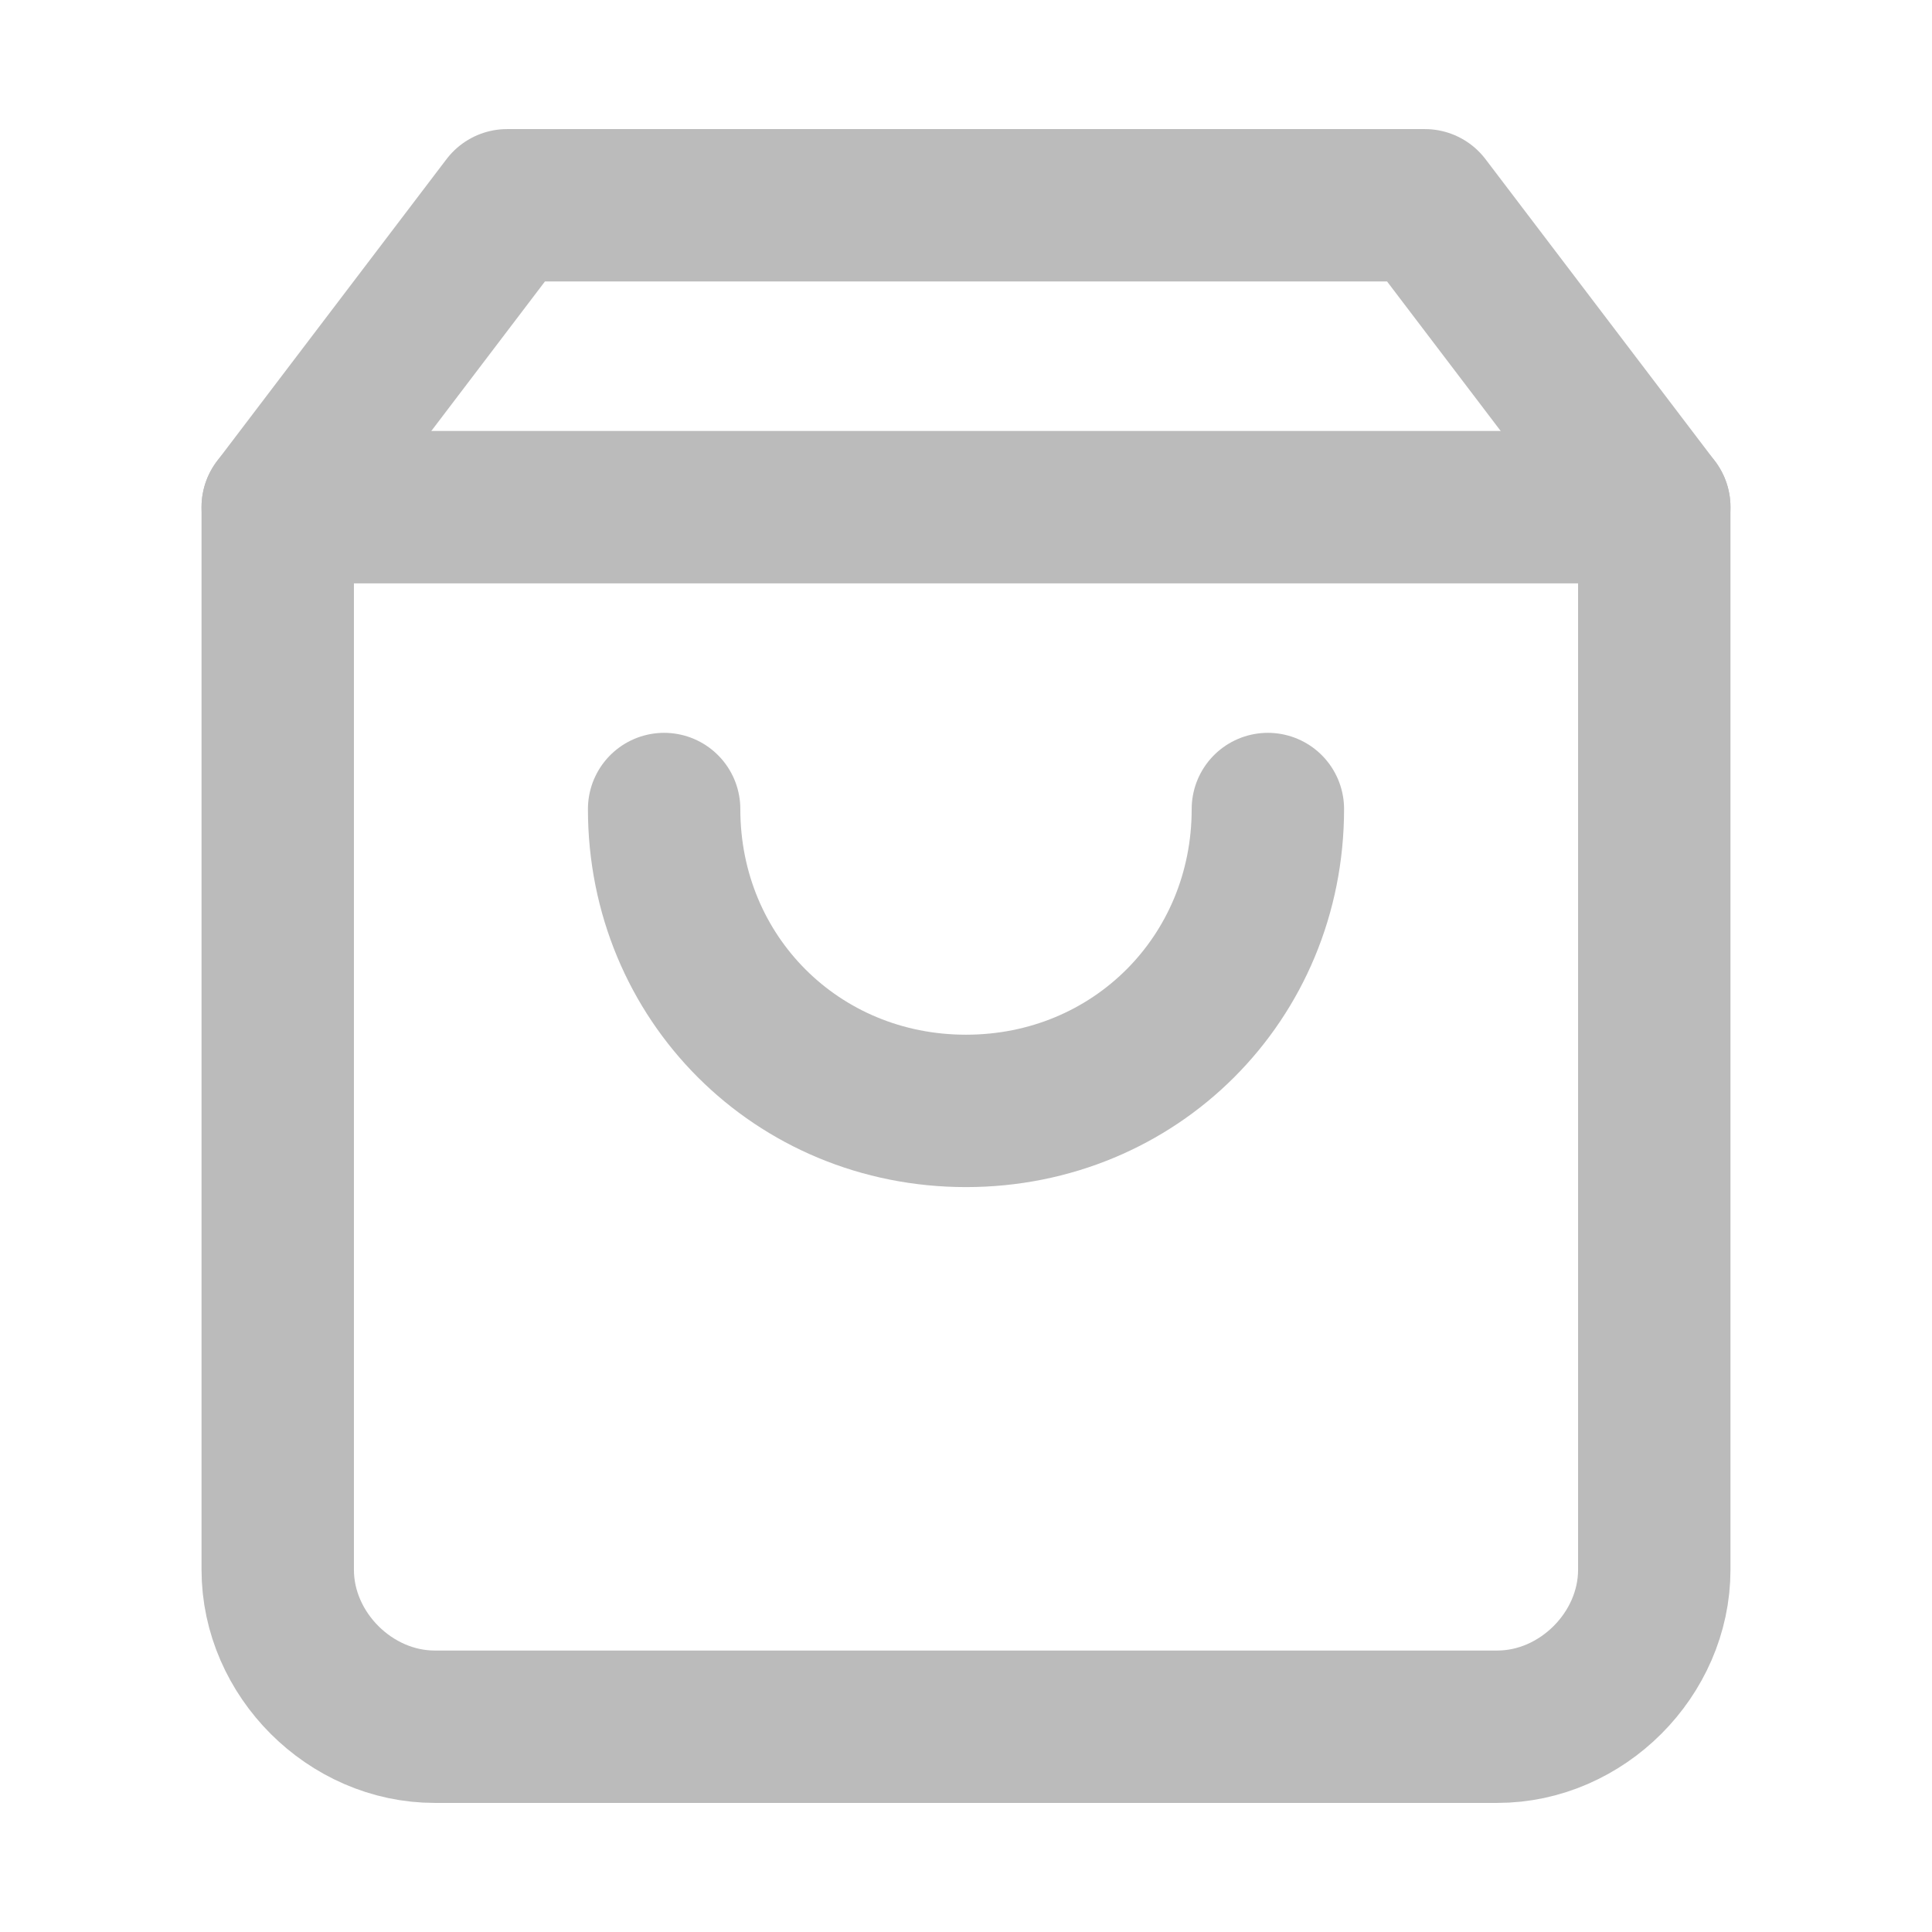
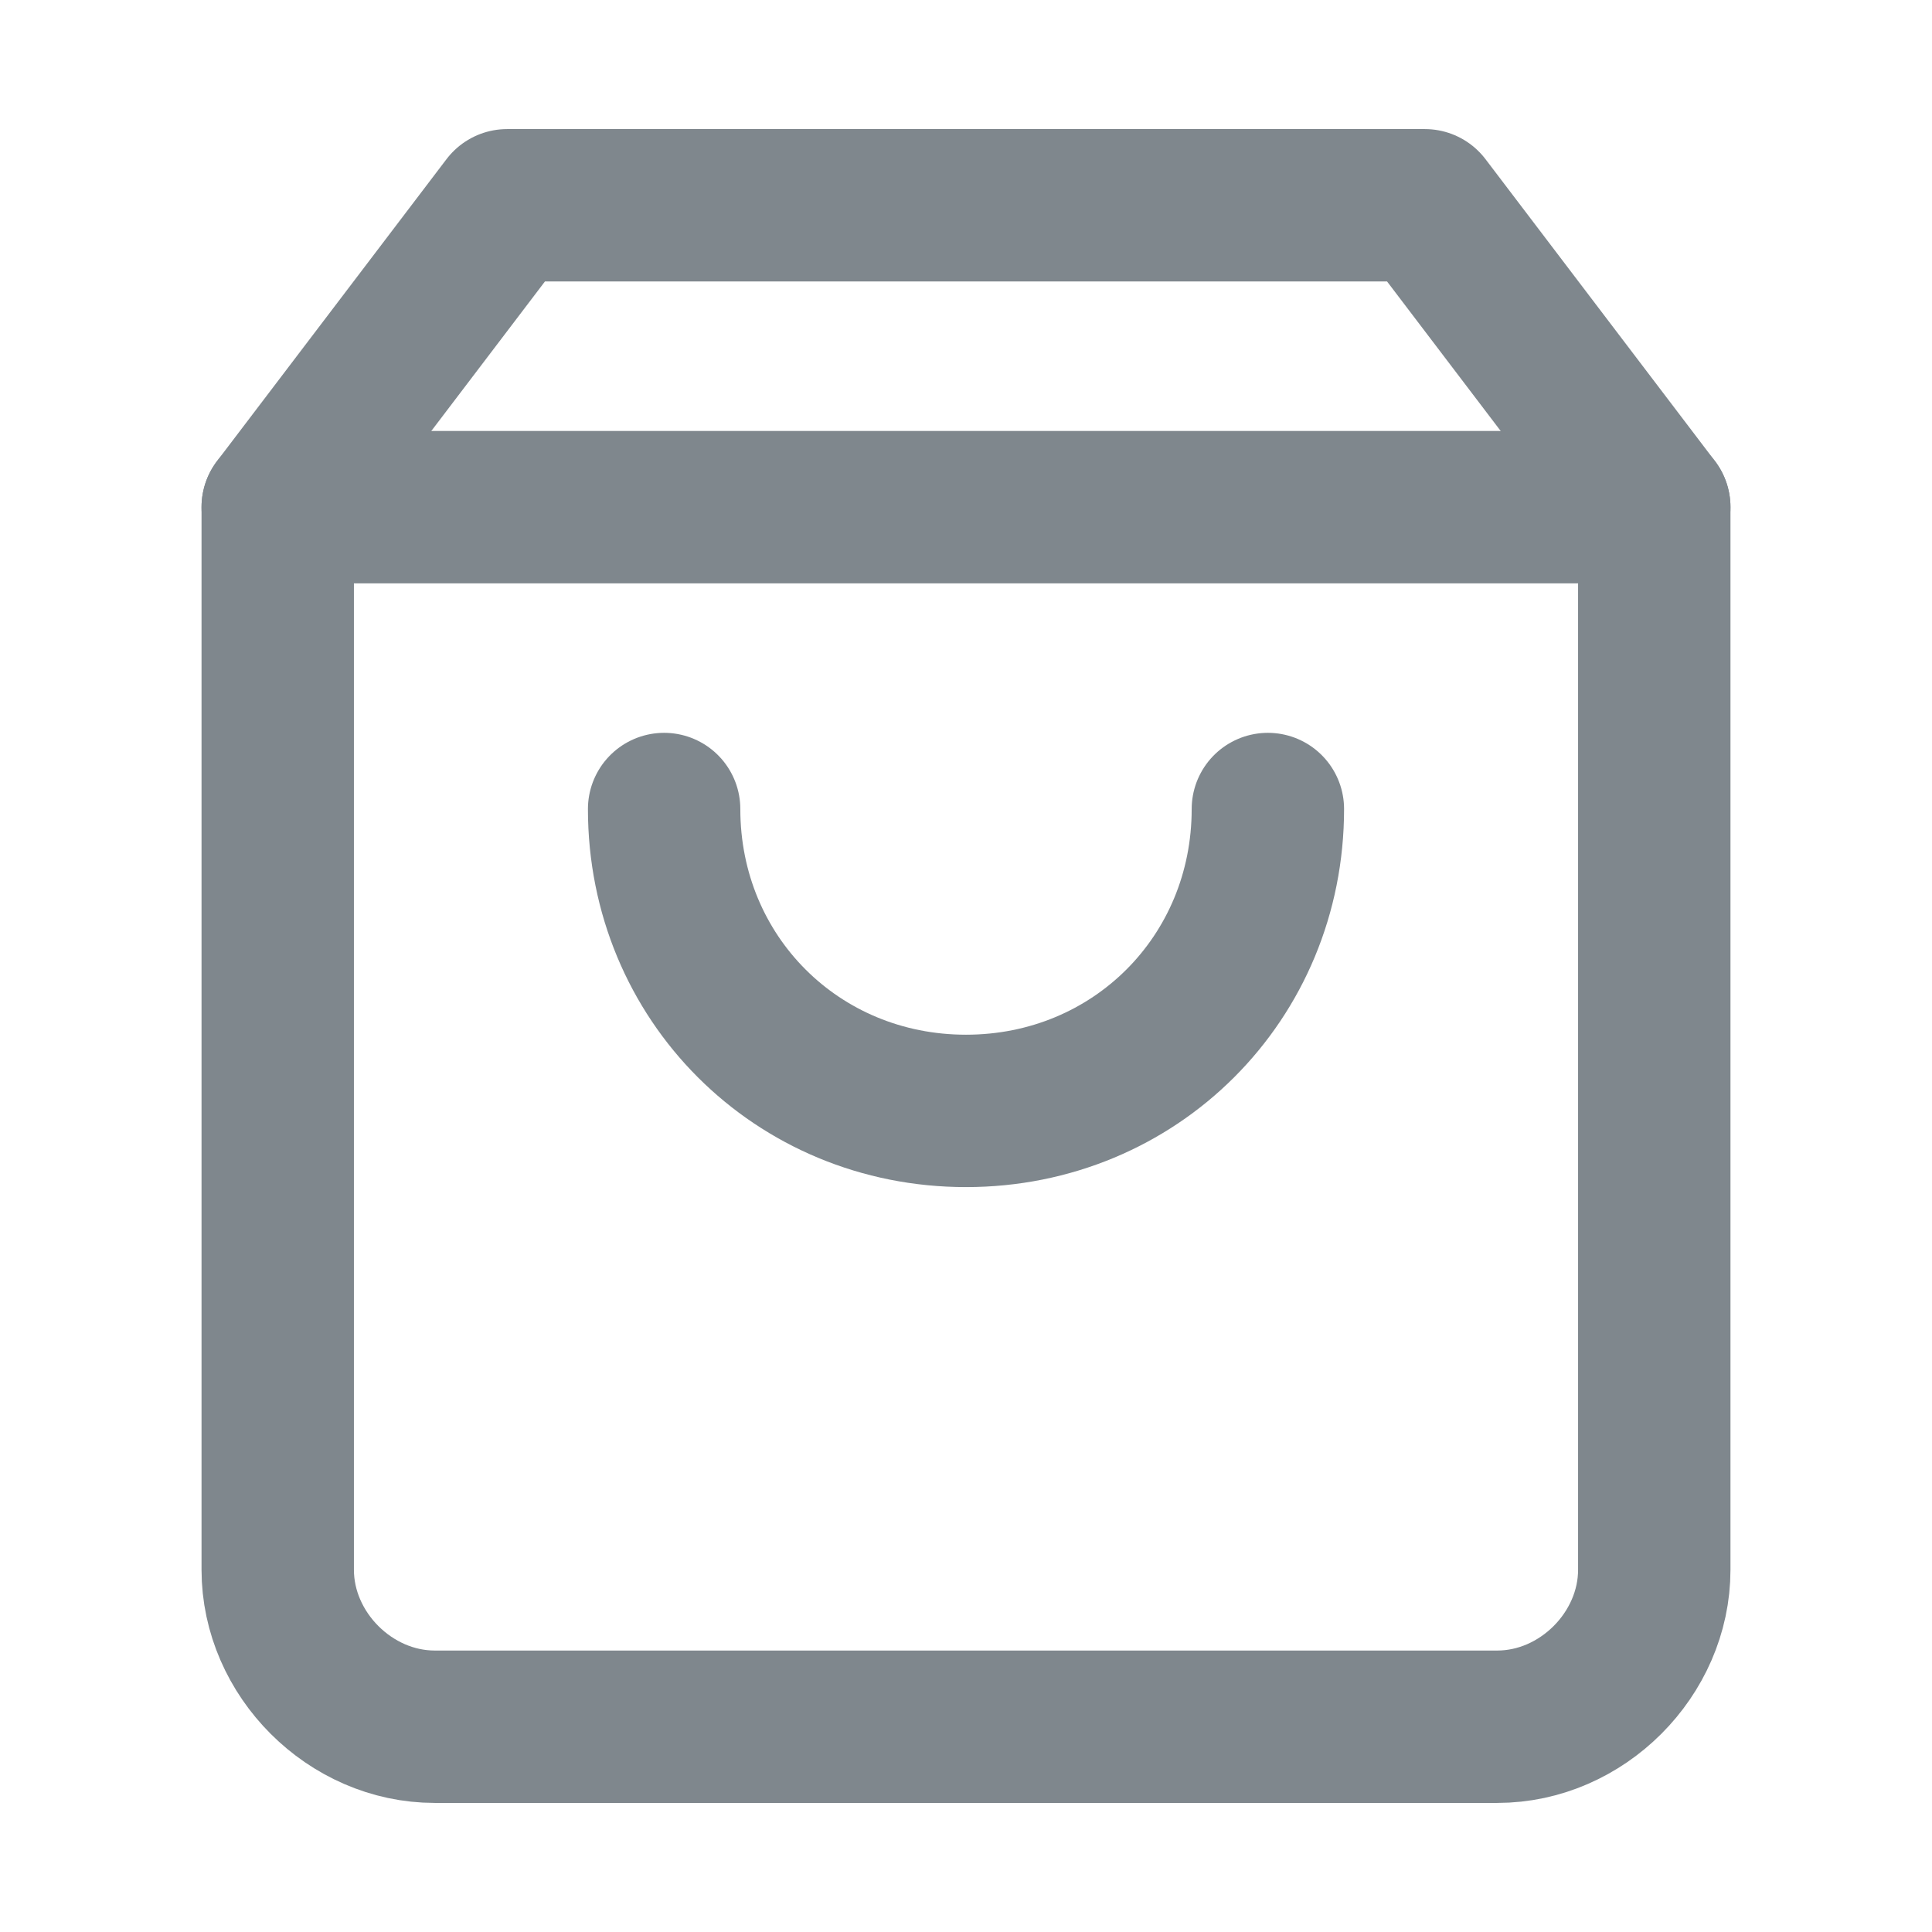
<svg xmlns="http://www.w3.org/2000/svg" version="1.1" id="Ebene_1" x="0px" y="0px" width="16px" height="16px" viewBox="0 0 16 16" style="enable-background:new 0 0 16 16;" xml:space="preserve">
  <style type="text/css">
- 	.st0{fill:none;stroke:#BBBBBB;stroke-width:1.262;stroke-linecap:round;stroke-linejoin:round;}
+ 	.st0{fill:none;stroke:#7f878d;stroke-width:1.262;stroke-linecap:round;stroke-linejoin:round;}
</style>
  <g>
    <path class="st0" d="M4.2,1.7L2.3,4.2V13c0,0.7,0.6,1.3,1.3,1.3h8.8c0.7,0,1.3-0.6,1.3-1.3V4.2l-1.9-2.5H4.2z" />
    <line class="st0" x1="2.3" y1="4.2" x2="13.7" y2="4.2" />
    <path class="st0" d="M10.5,6.7c0,1.4-1.1,2.5-2.5,2.5S5.5,8.1,5.5,6.7" />
  </g>
</svg>
